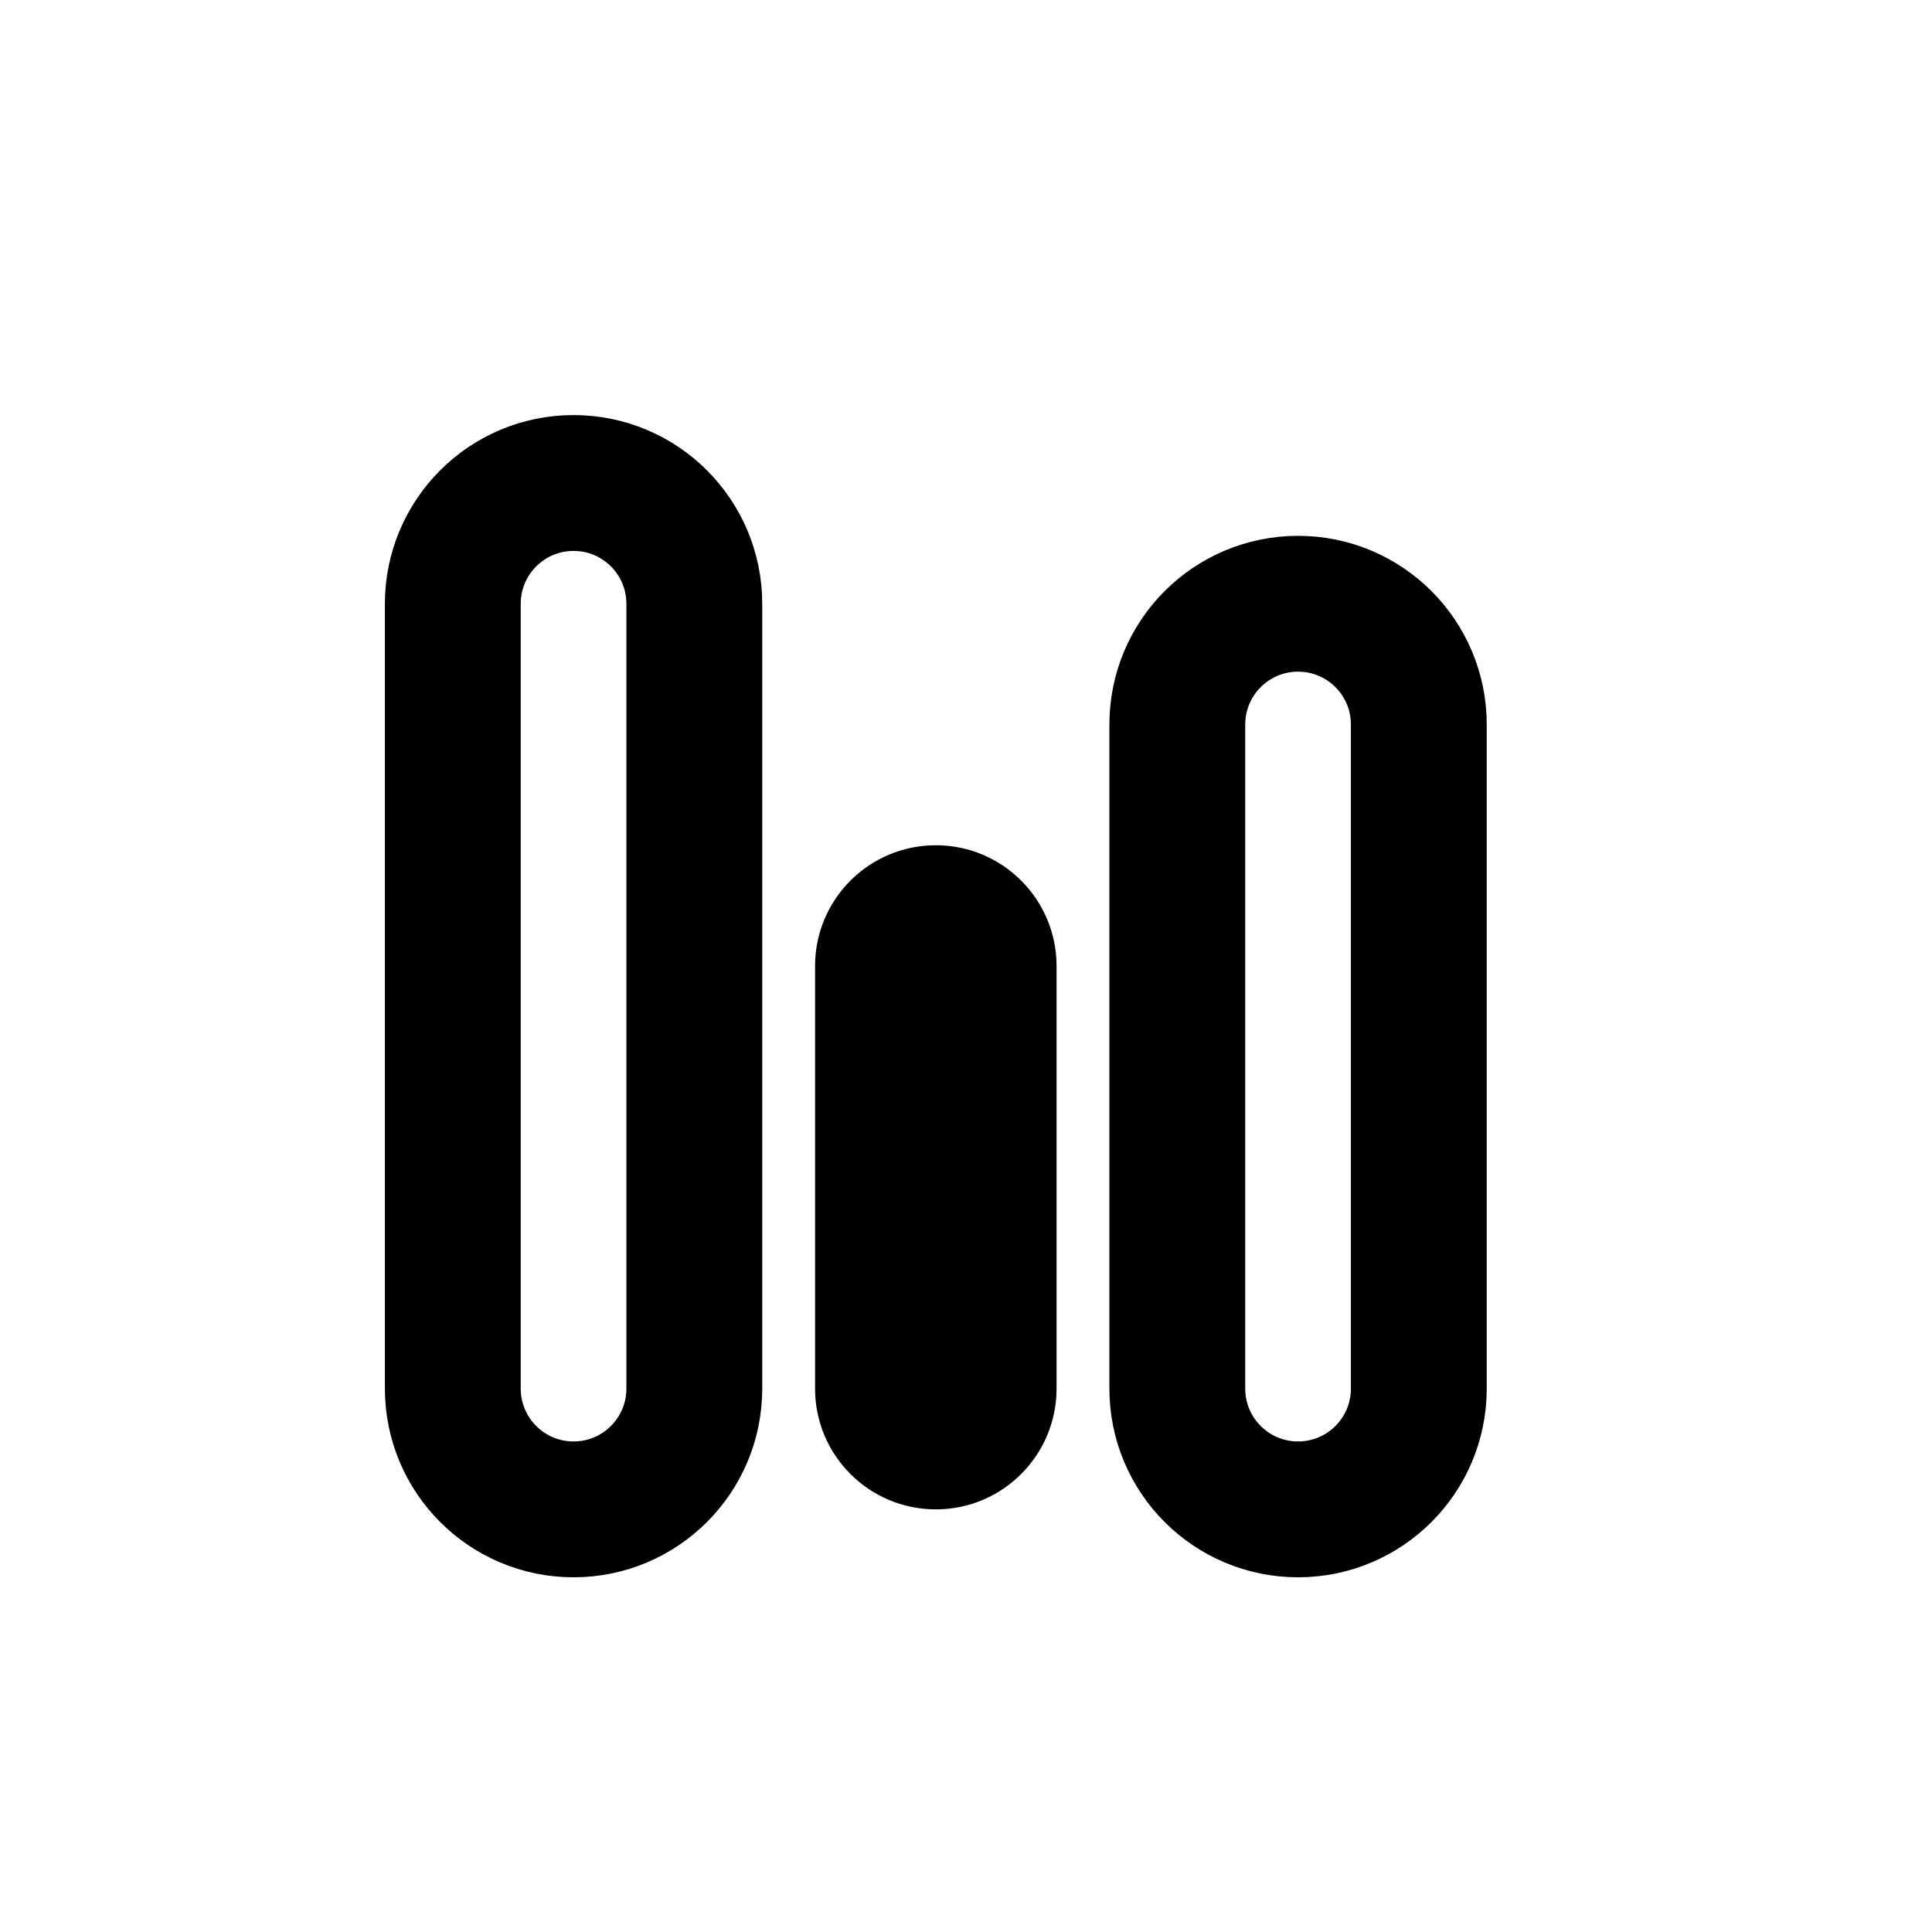
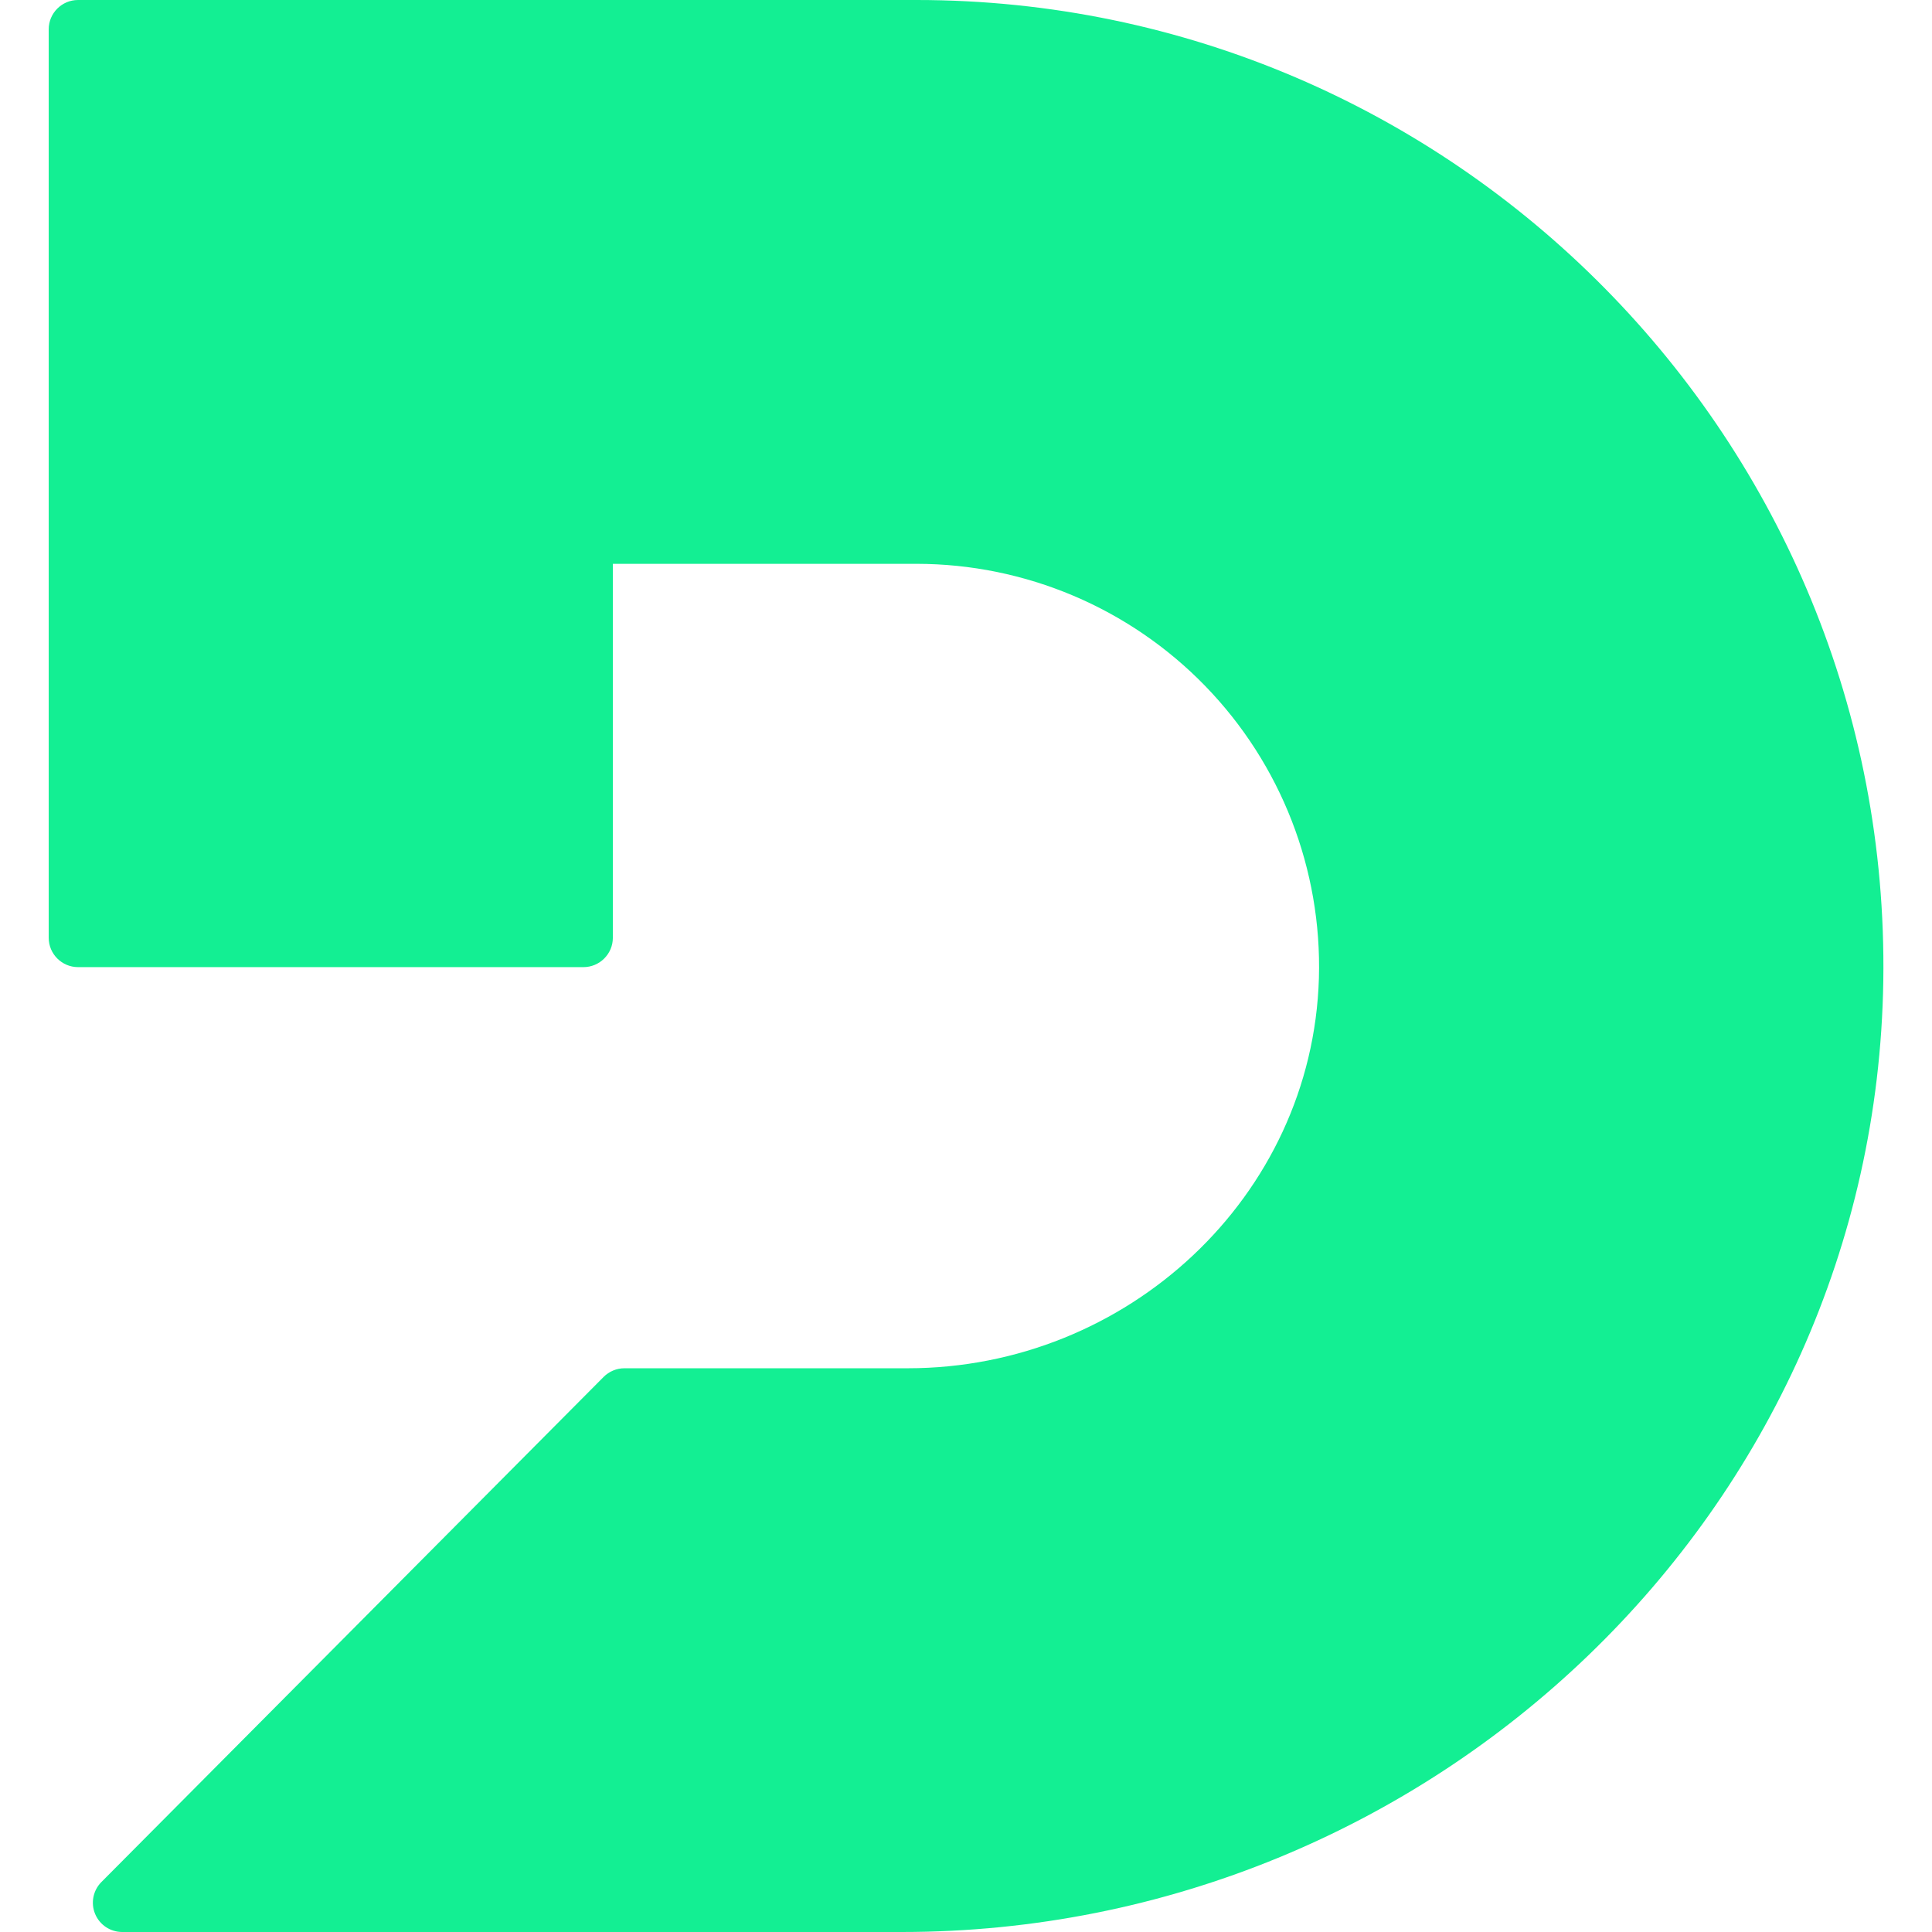
- <svg xmlns="http://www.w3.org/2000/svg" viewBox="0 0 64 64" width="64" height="64" fill="none" stroke="currentColor" stroke-width="4.5" stroke-linecap="round" stroke-linejoin="round">
-   <rect x="15" y="16" width="8" height="34" rx="4" />
-   <rect x="27" y="28" width="8" height="22" rx="4" fill="currentColor" stroke="none" />
-   <rect x="39" y="20" width="8" height="30" rx="4" />
+ <svg xmlns="http://www.w3.org/2000/svg" fill="#13EF93" role="img" viewBox="0 0 24 24">
+   <path d="M11.203 24H1.517a.364.364 0 0 1-.258-.62l6.239-6.275a.366.366 0 0 1 .259-.108h3.52c2.723 0 5.025-2.127 5.107-4.845a5.004 5.004 0 0 0-4.999-5.148H7.613v4.646c0 .2-.164.364-.365.364H.968a.365.365 0 0 1-.363-.364V.364C.605.164.768 0 .969 0h10.416c6.684 0 12.111 5.485 12.01 12.187C23.293 18.77 17.794 24 11.202 24z" />
</svg>
